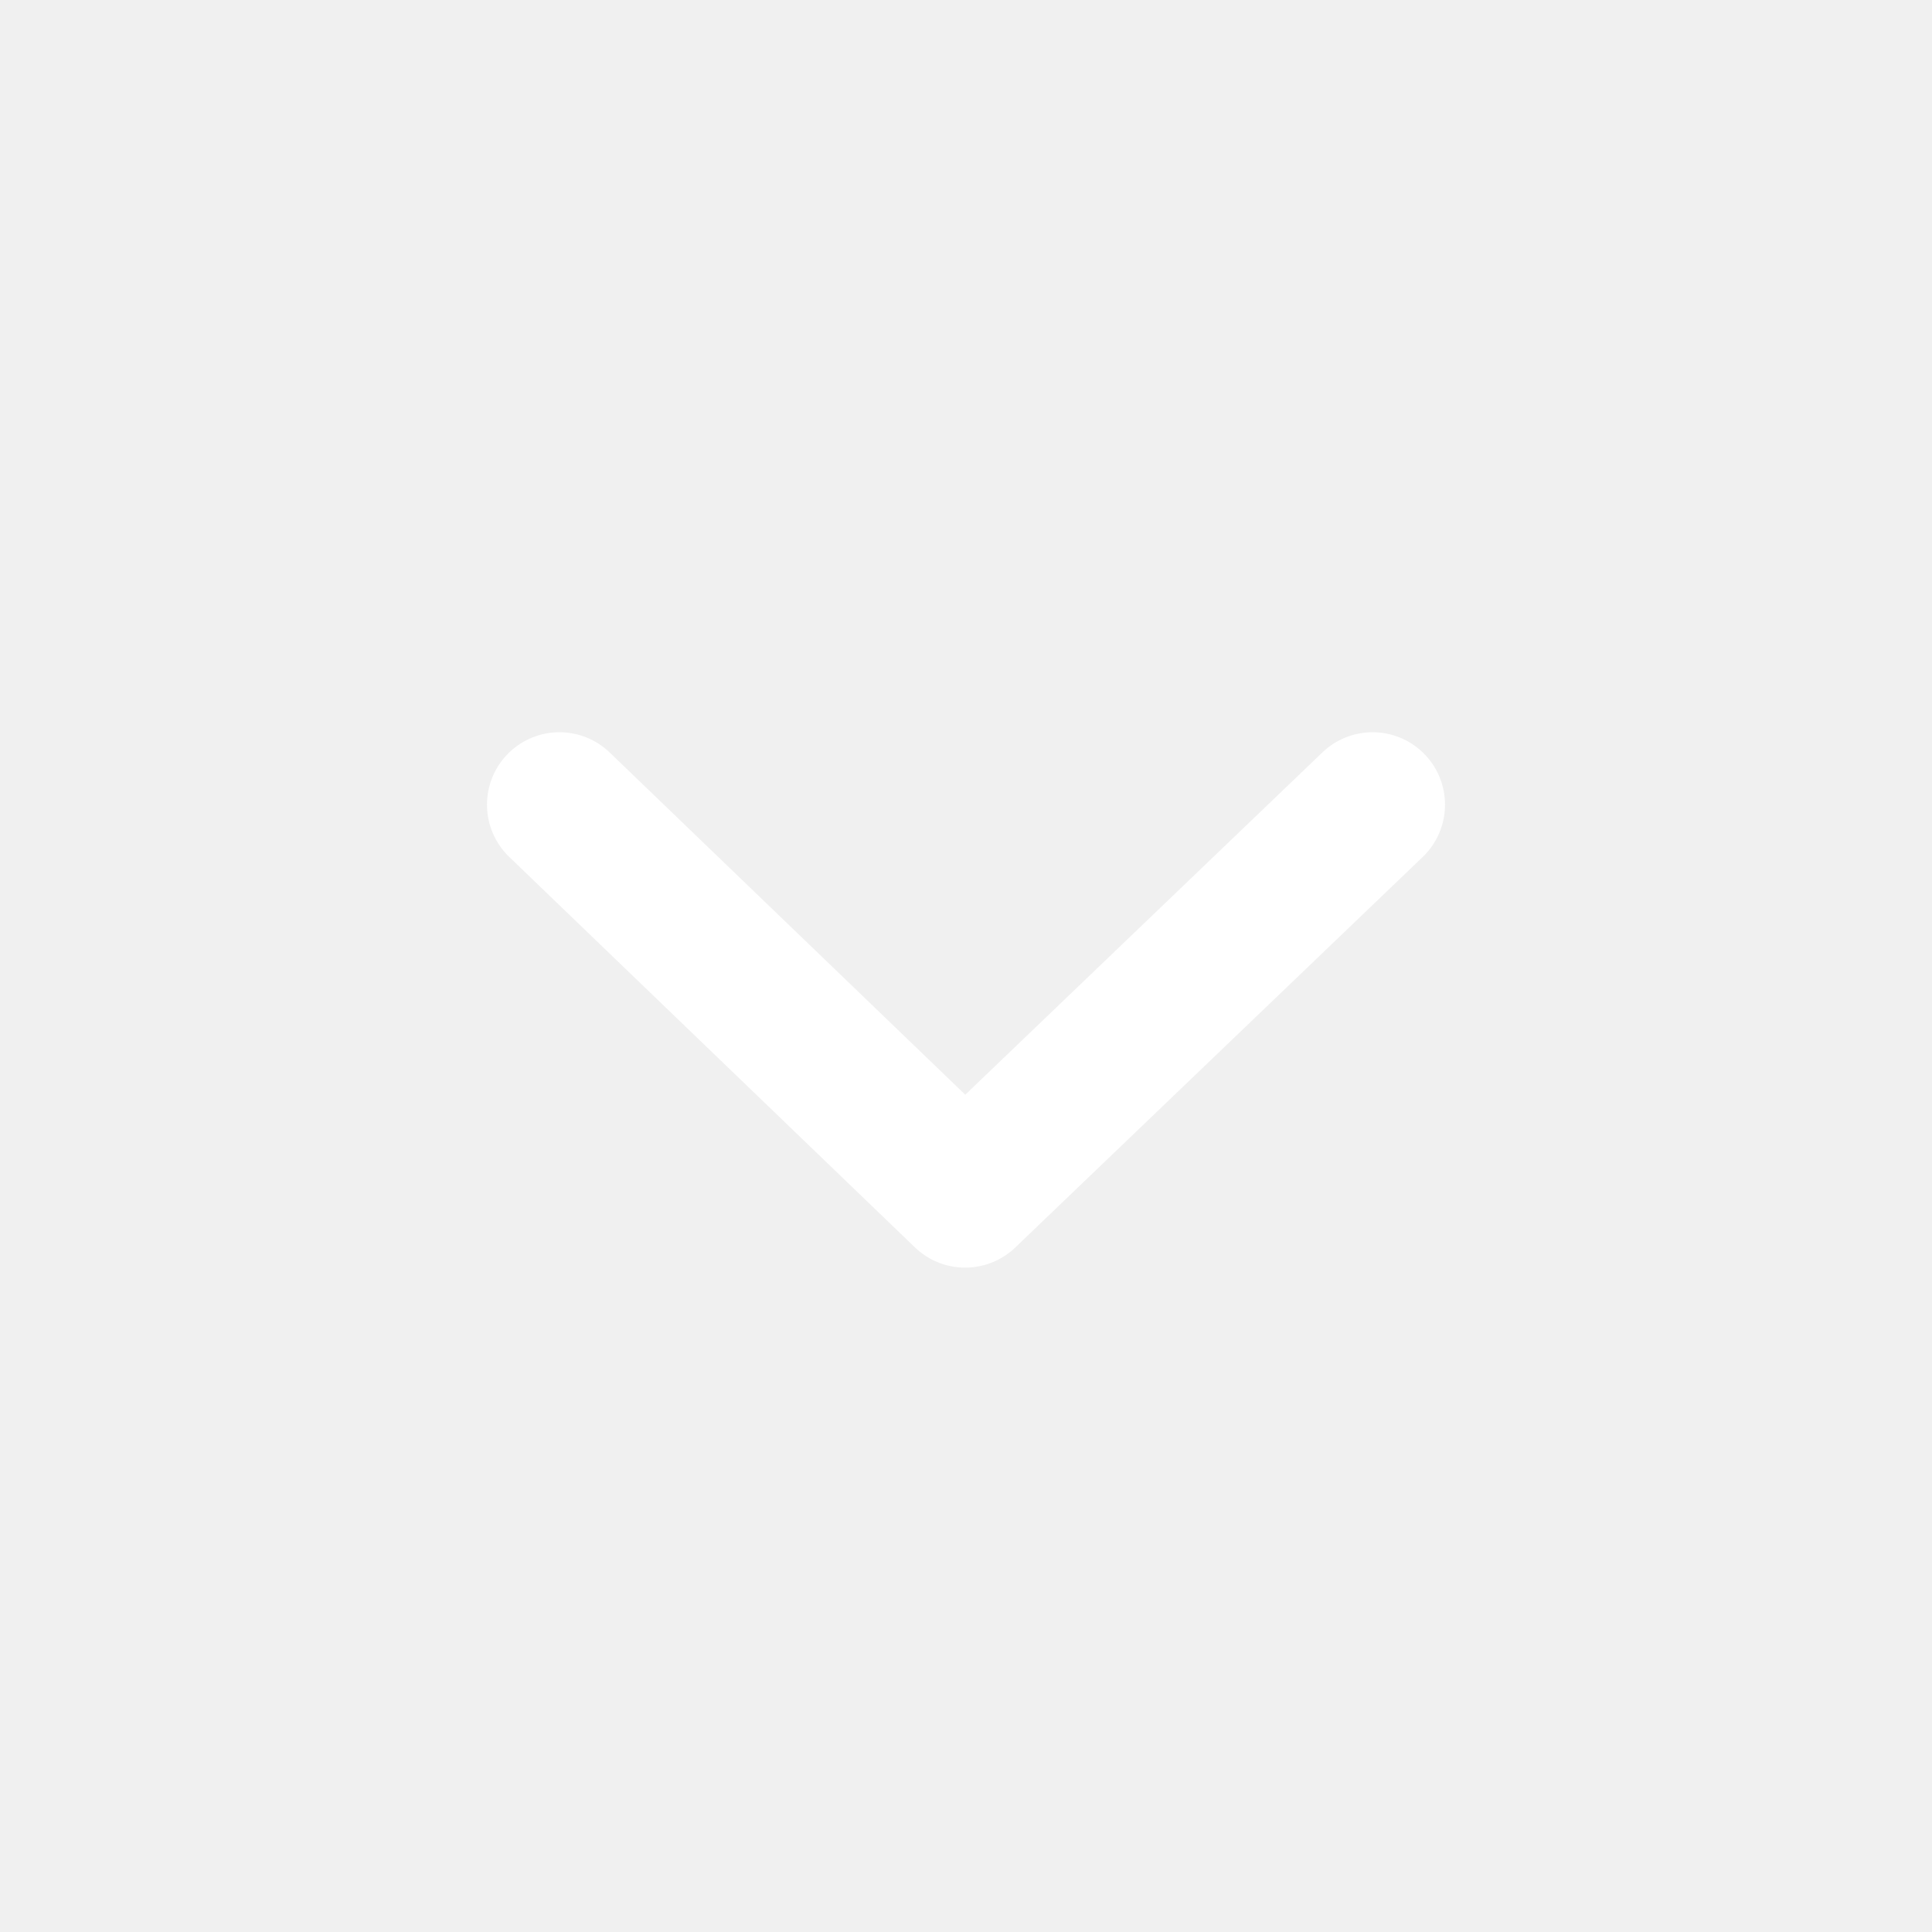
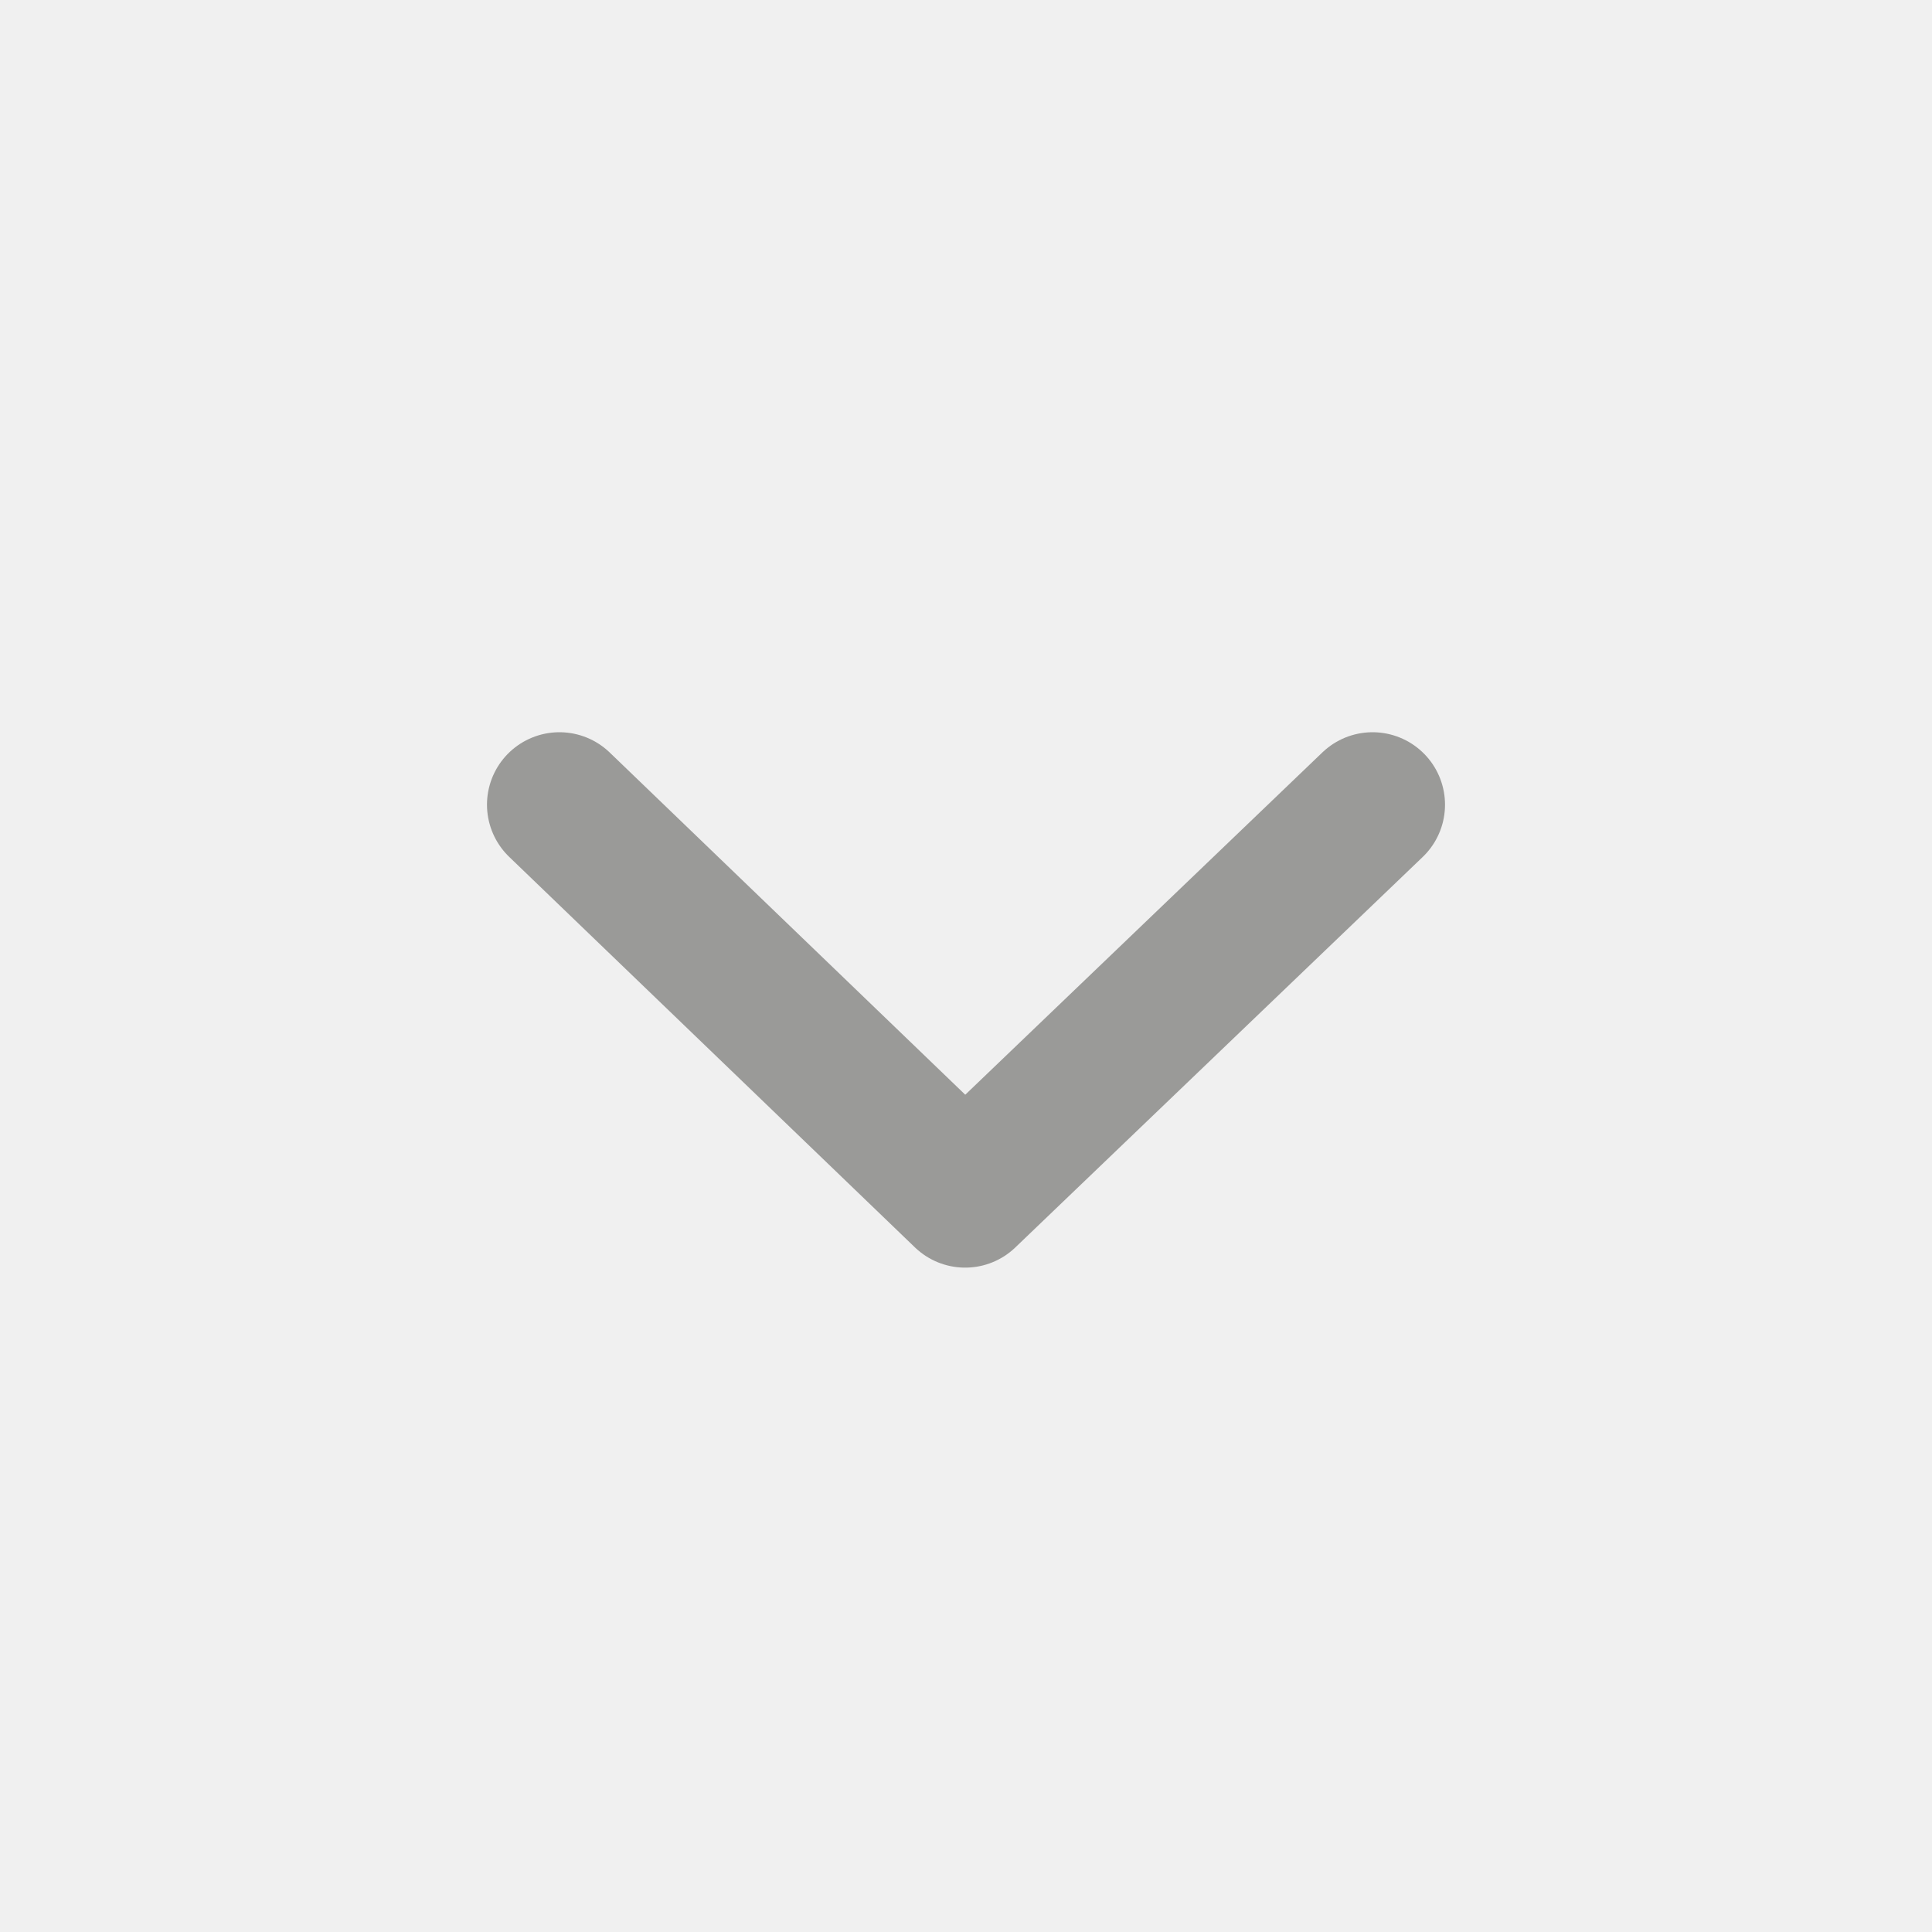
<svg xmlns="http://www.w3.org/2000/svg" width="16" height="16" viewBox="0 0 16 16" fill="none">
-   <path d="M4.633 6.664L7.993 9.898L11.367 6.664" stroke="white" stroke-width="1.2" stroke-linecap="round" stroke-linejoin="round" />
+   <path d="M4.633 6.664L7.993 9.898L11.367 6.664" stroke="#9A9A98" stroke-width="1.2" stroke-linecap="round" stroke-linejoin="round" />
</svg>
